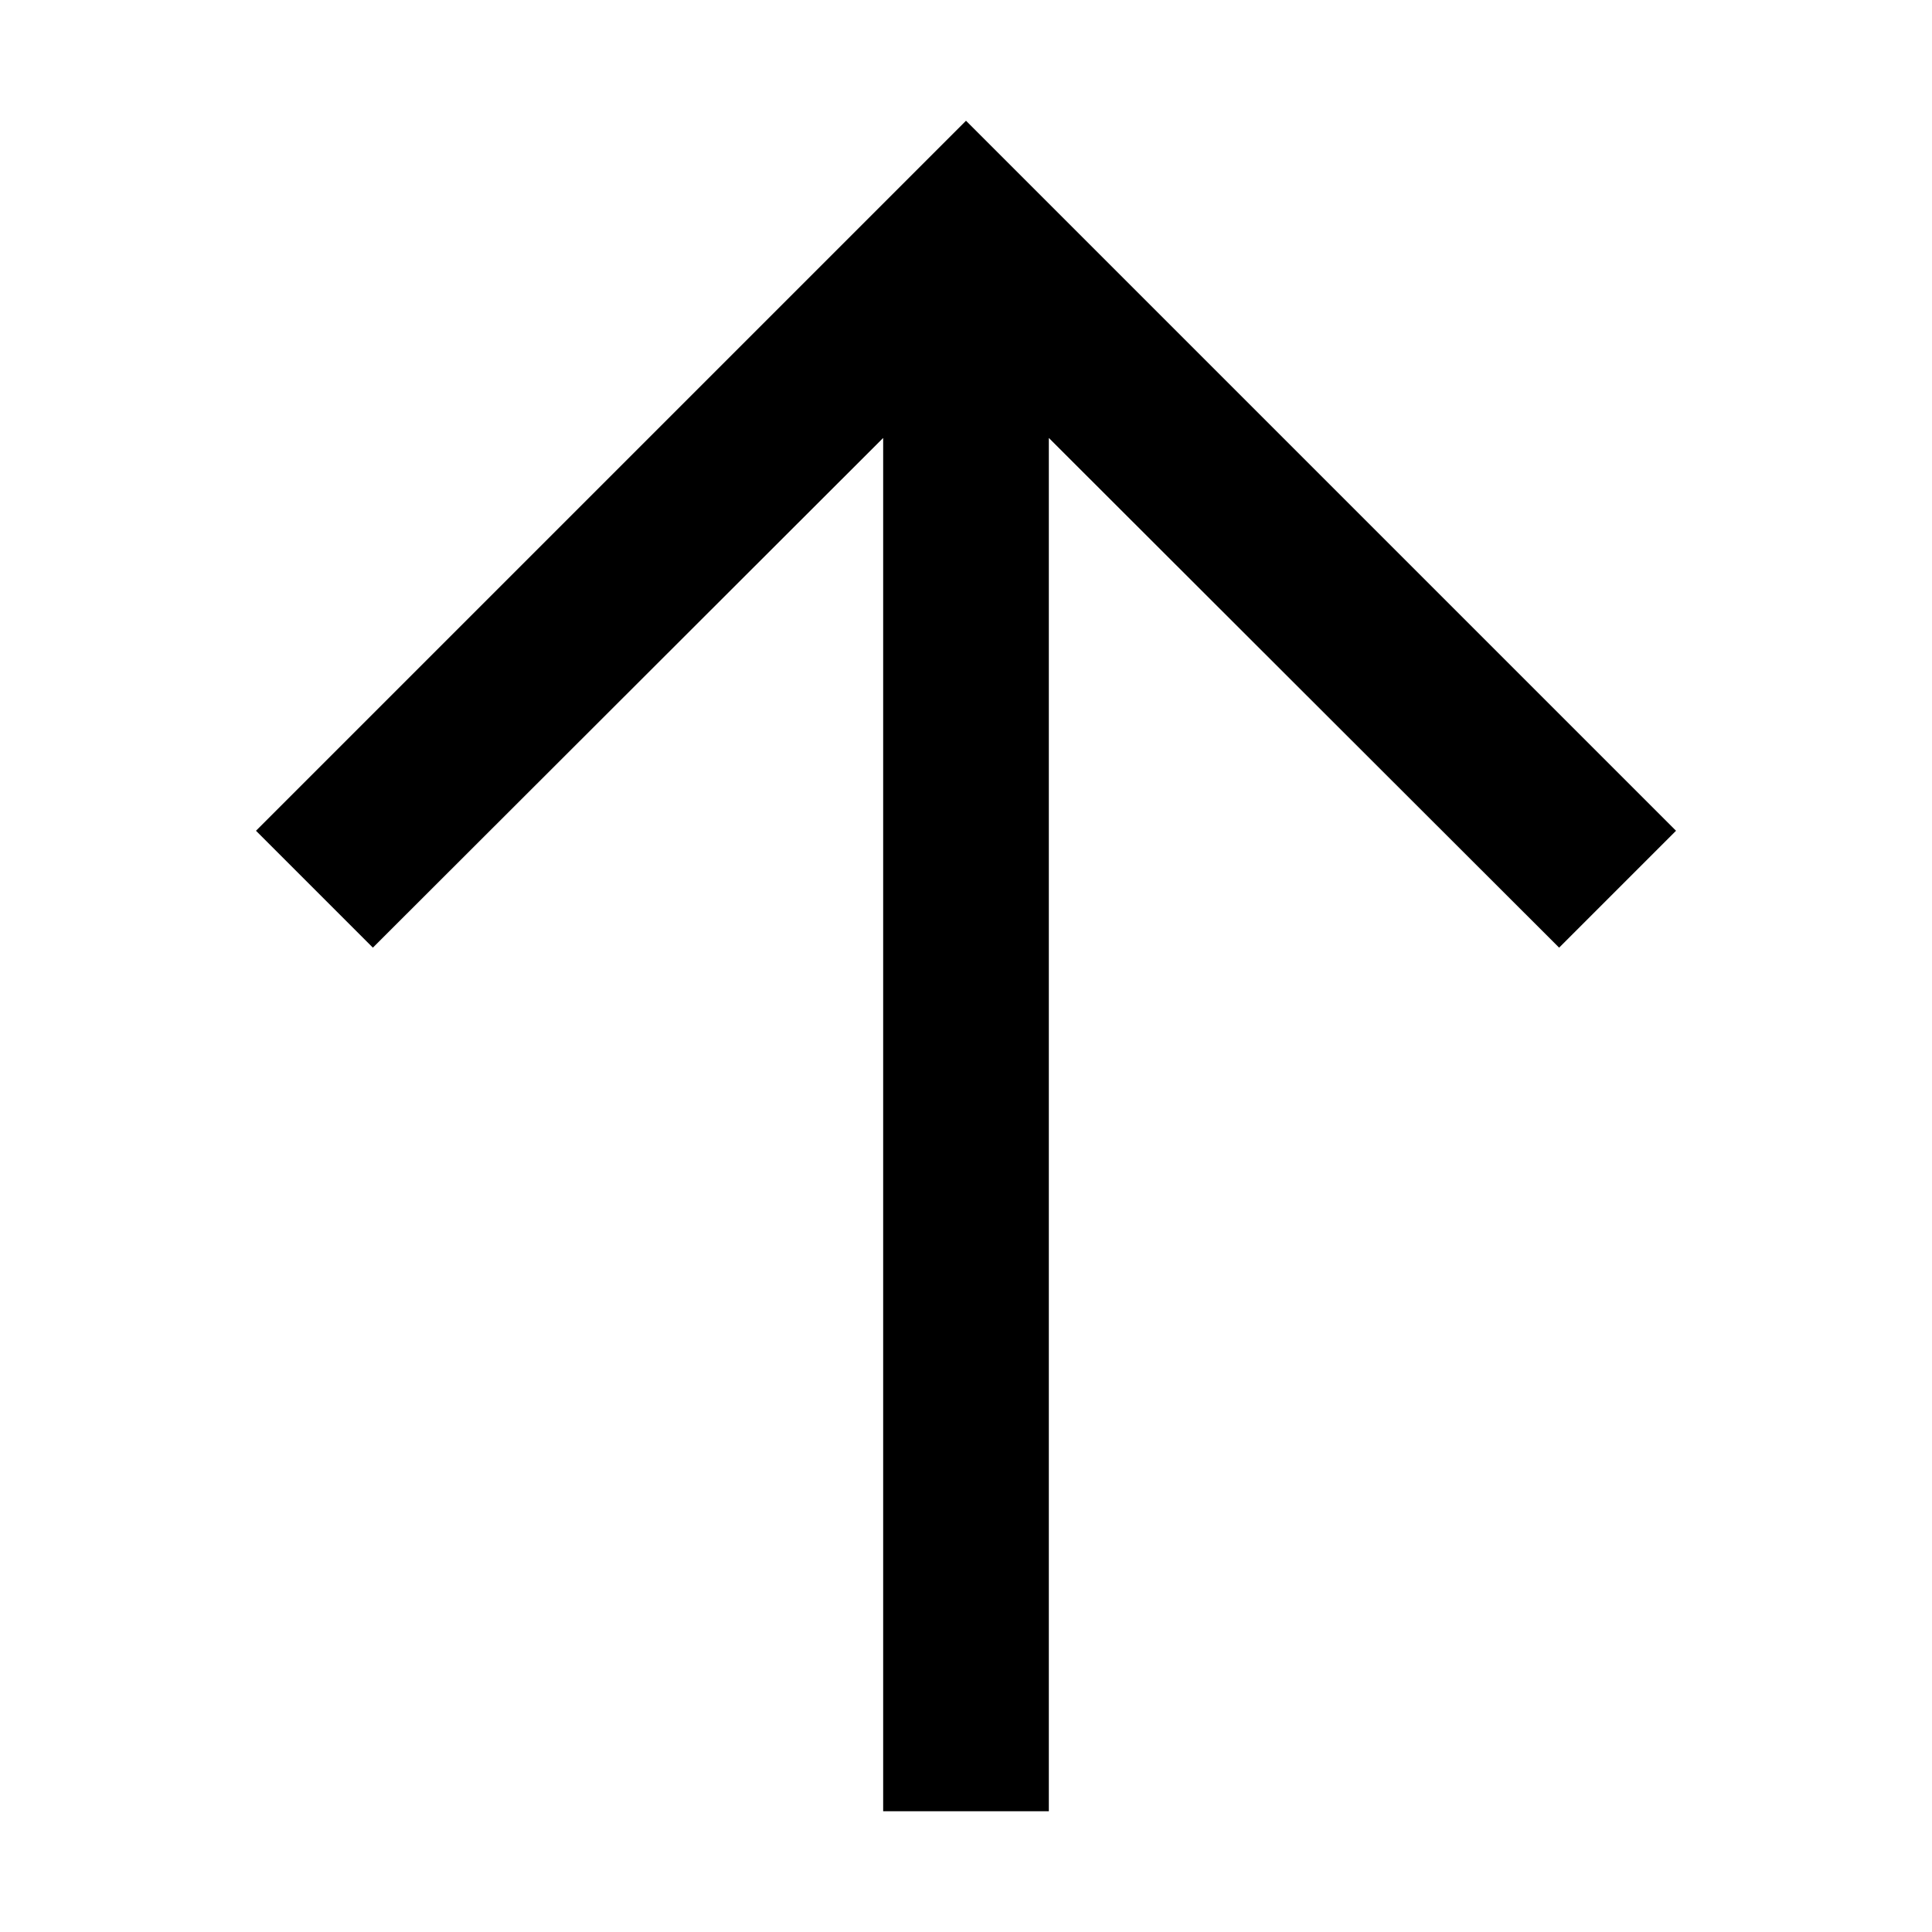
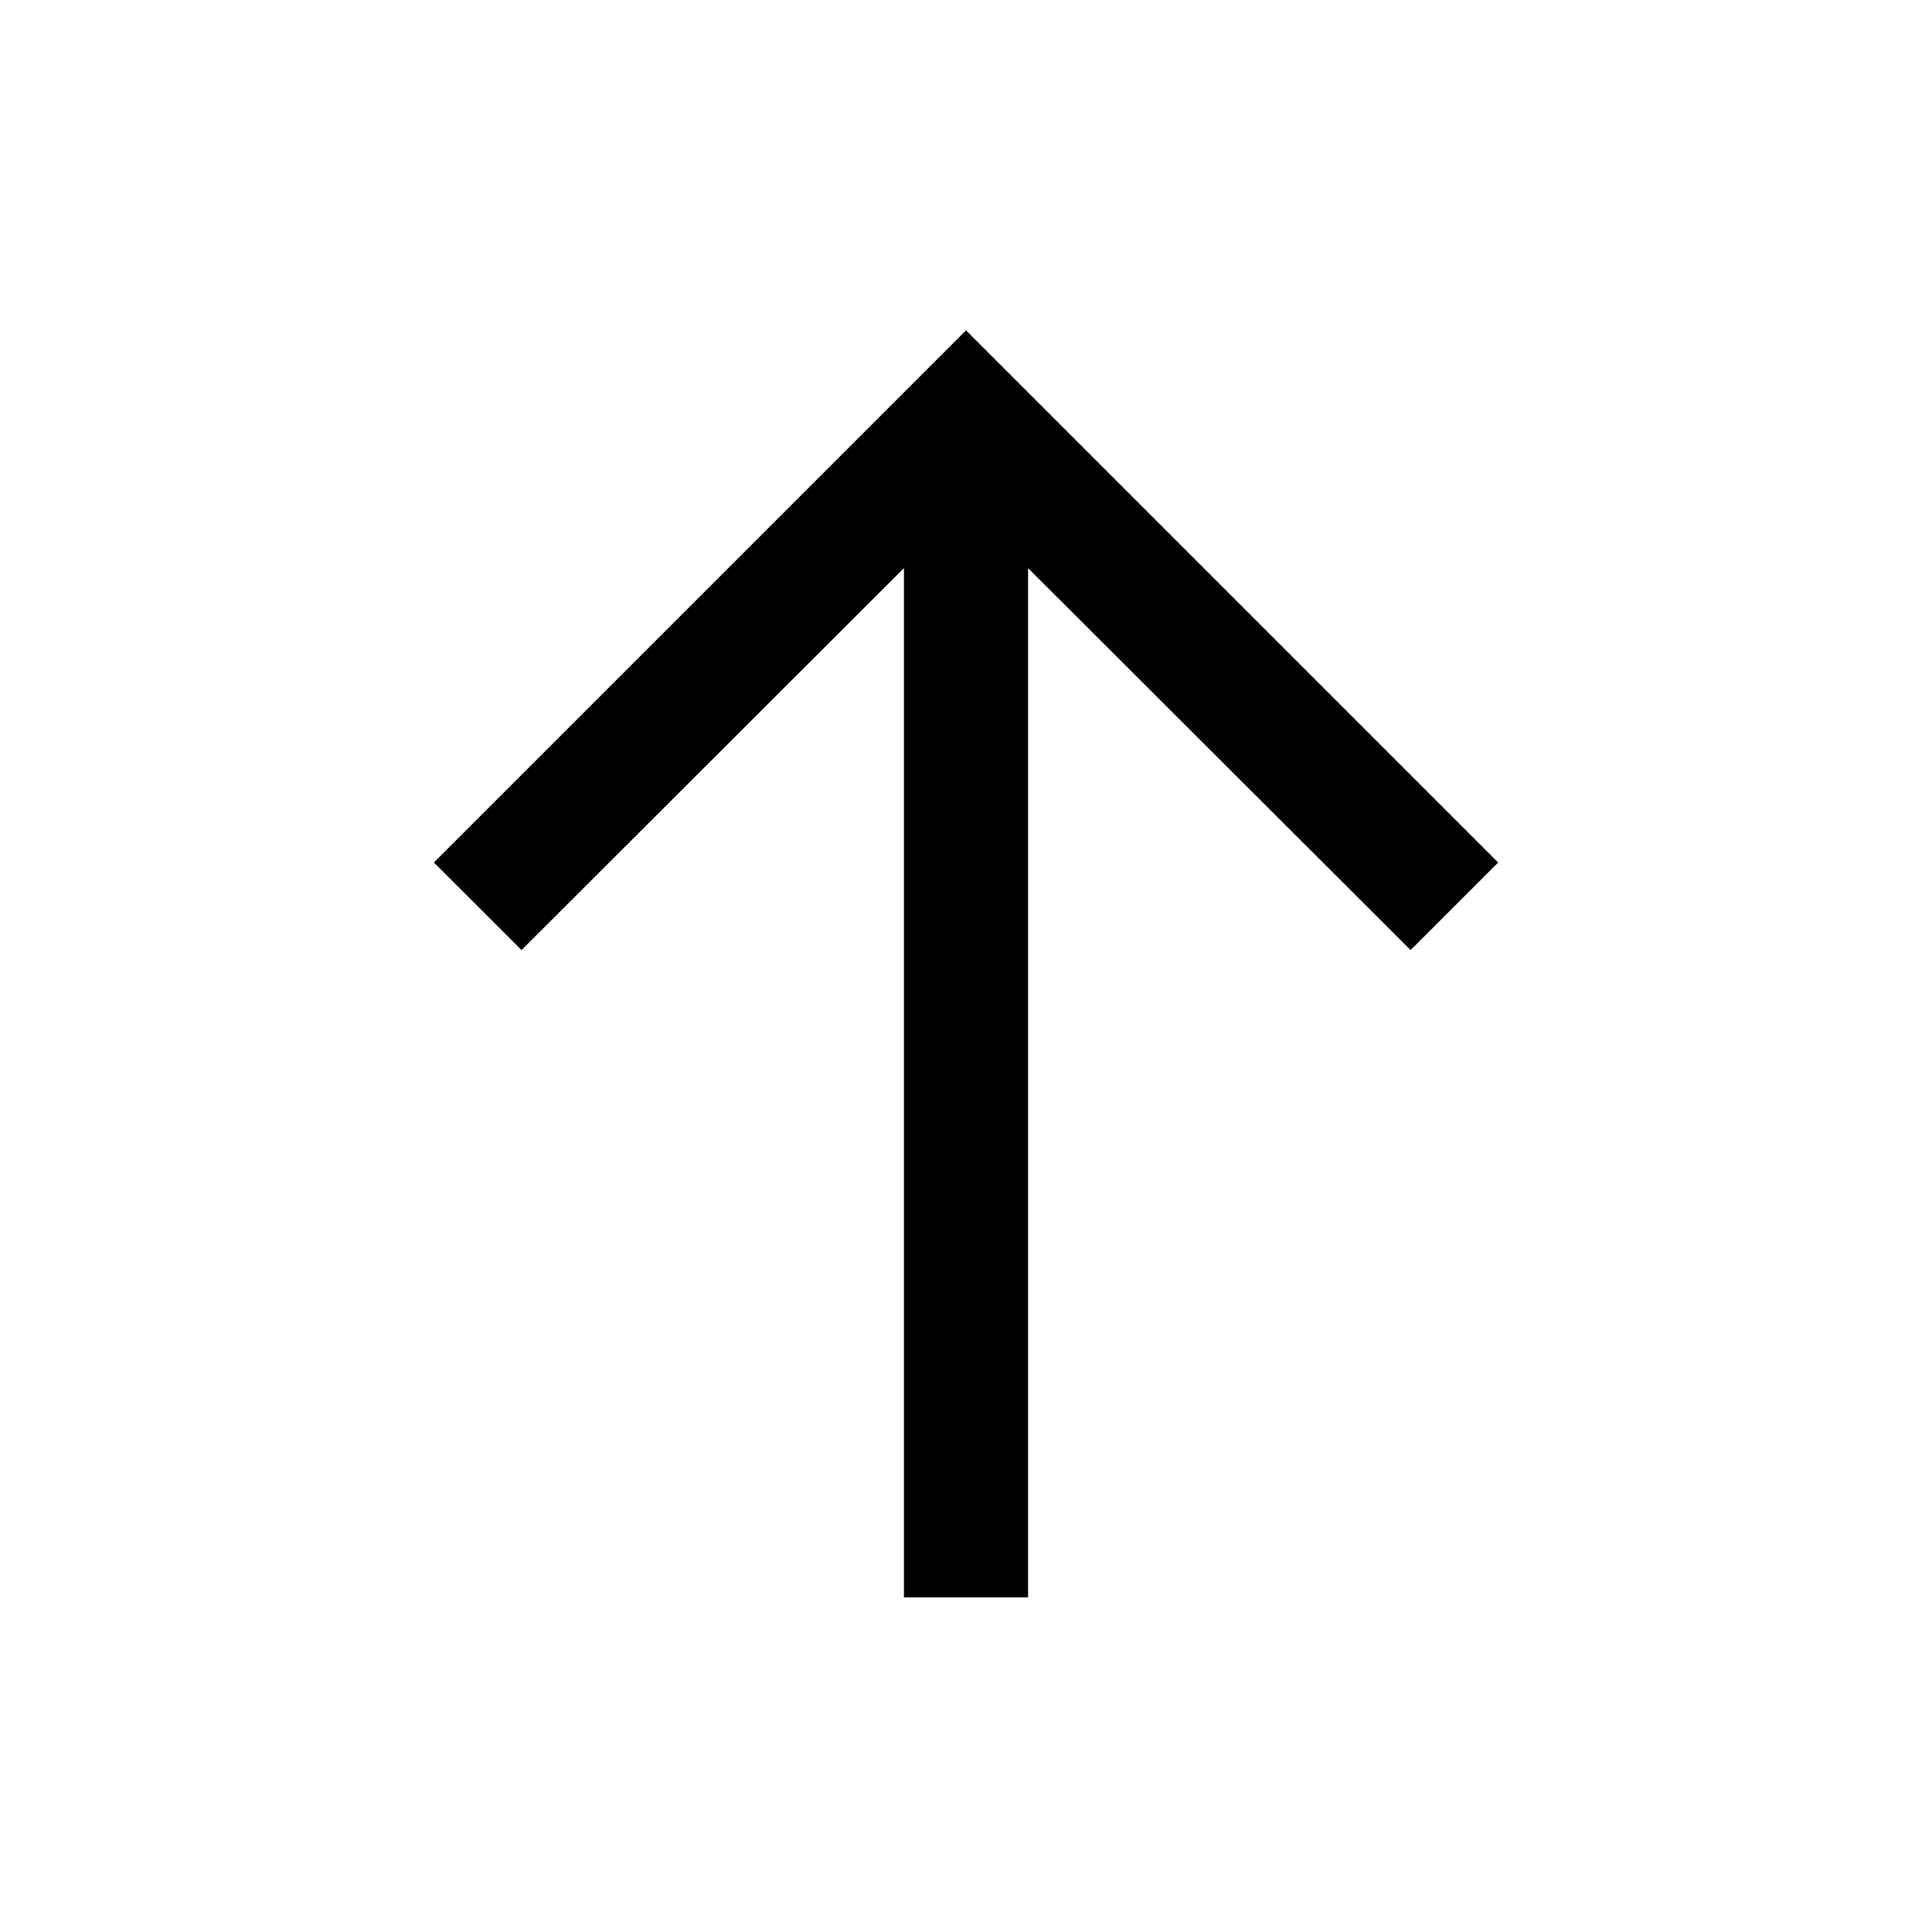
- <svg xmlns="http://www.w3.org/2000/svg" id="strib-arrow-up" viewBox="0 0 16 16" fill="currentcolor" class="strib-icon strib-arrow-up" width="16" height="16">
-   <path d="M8.686 15H7.314V3.627L3.088 7.848 2.12 6.88 8 1l5.88 5.88-.968.968-4.226-4.221z" />
+ <svg xmlns="http://www.w3.org/2000/svg" width="16" height="16" viewBox="0 0 16 16" fill="none">
+   <path fill-rule="evenodd" clip-rule="evenodd" d="M12.407 7.143L8 2.736L3.593 7.143L4.319 7.868L7.486 4.705V13.229H8.514V4.705L11.682 7.868L12.407 7.143Z" fill="currentcolor" />
</svg>
